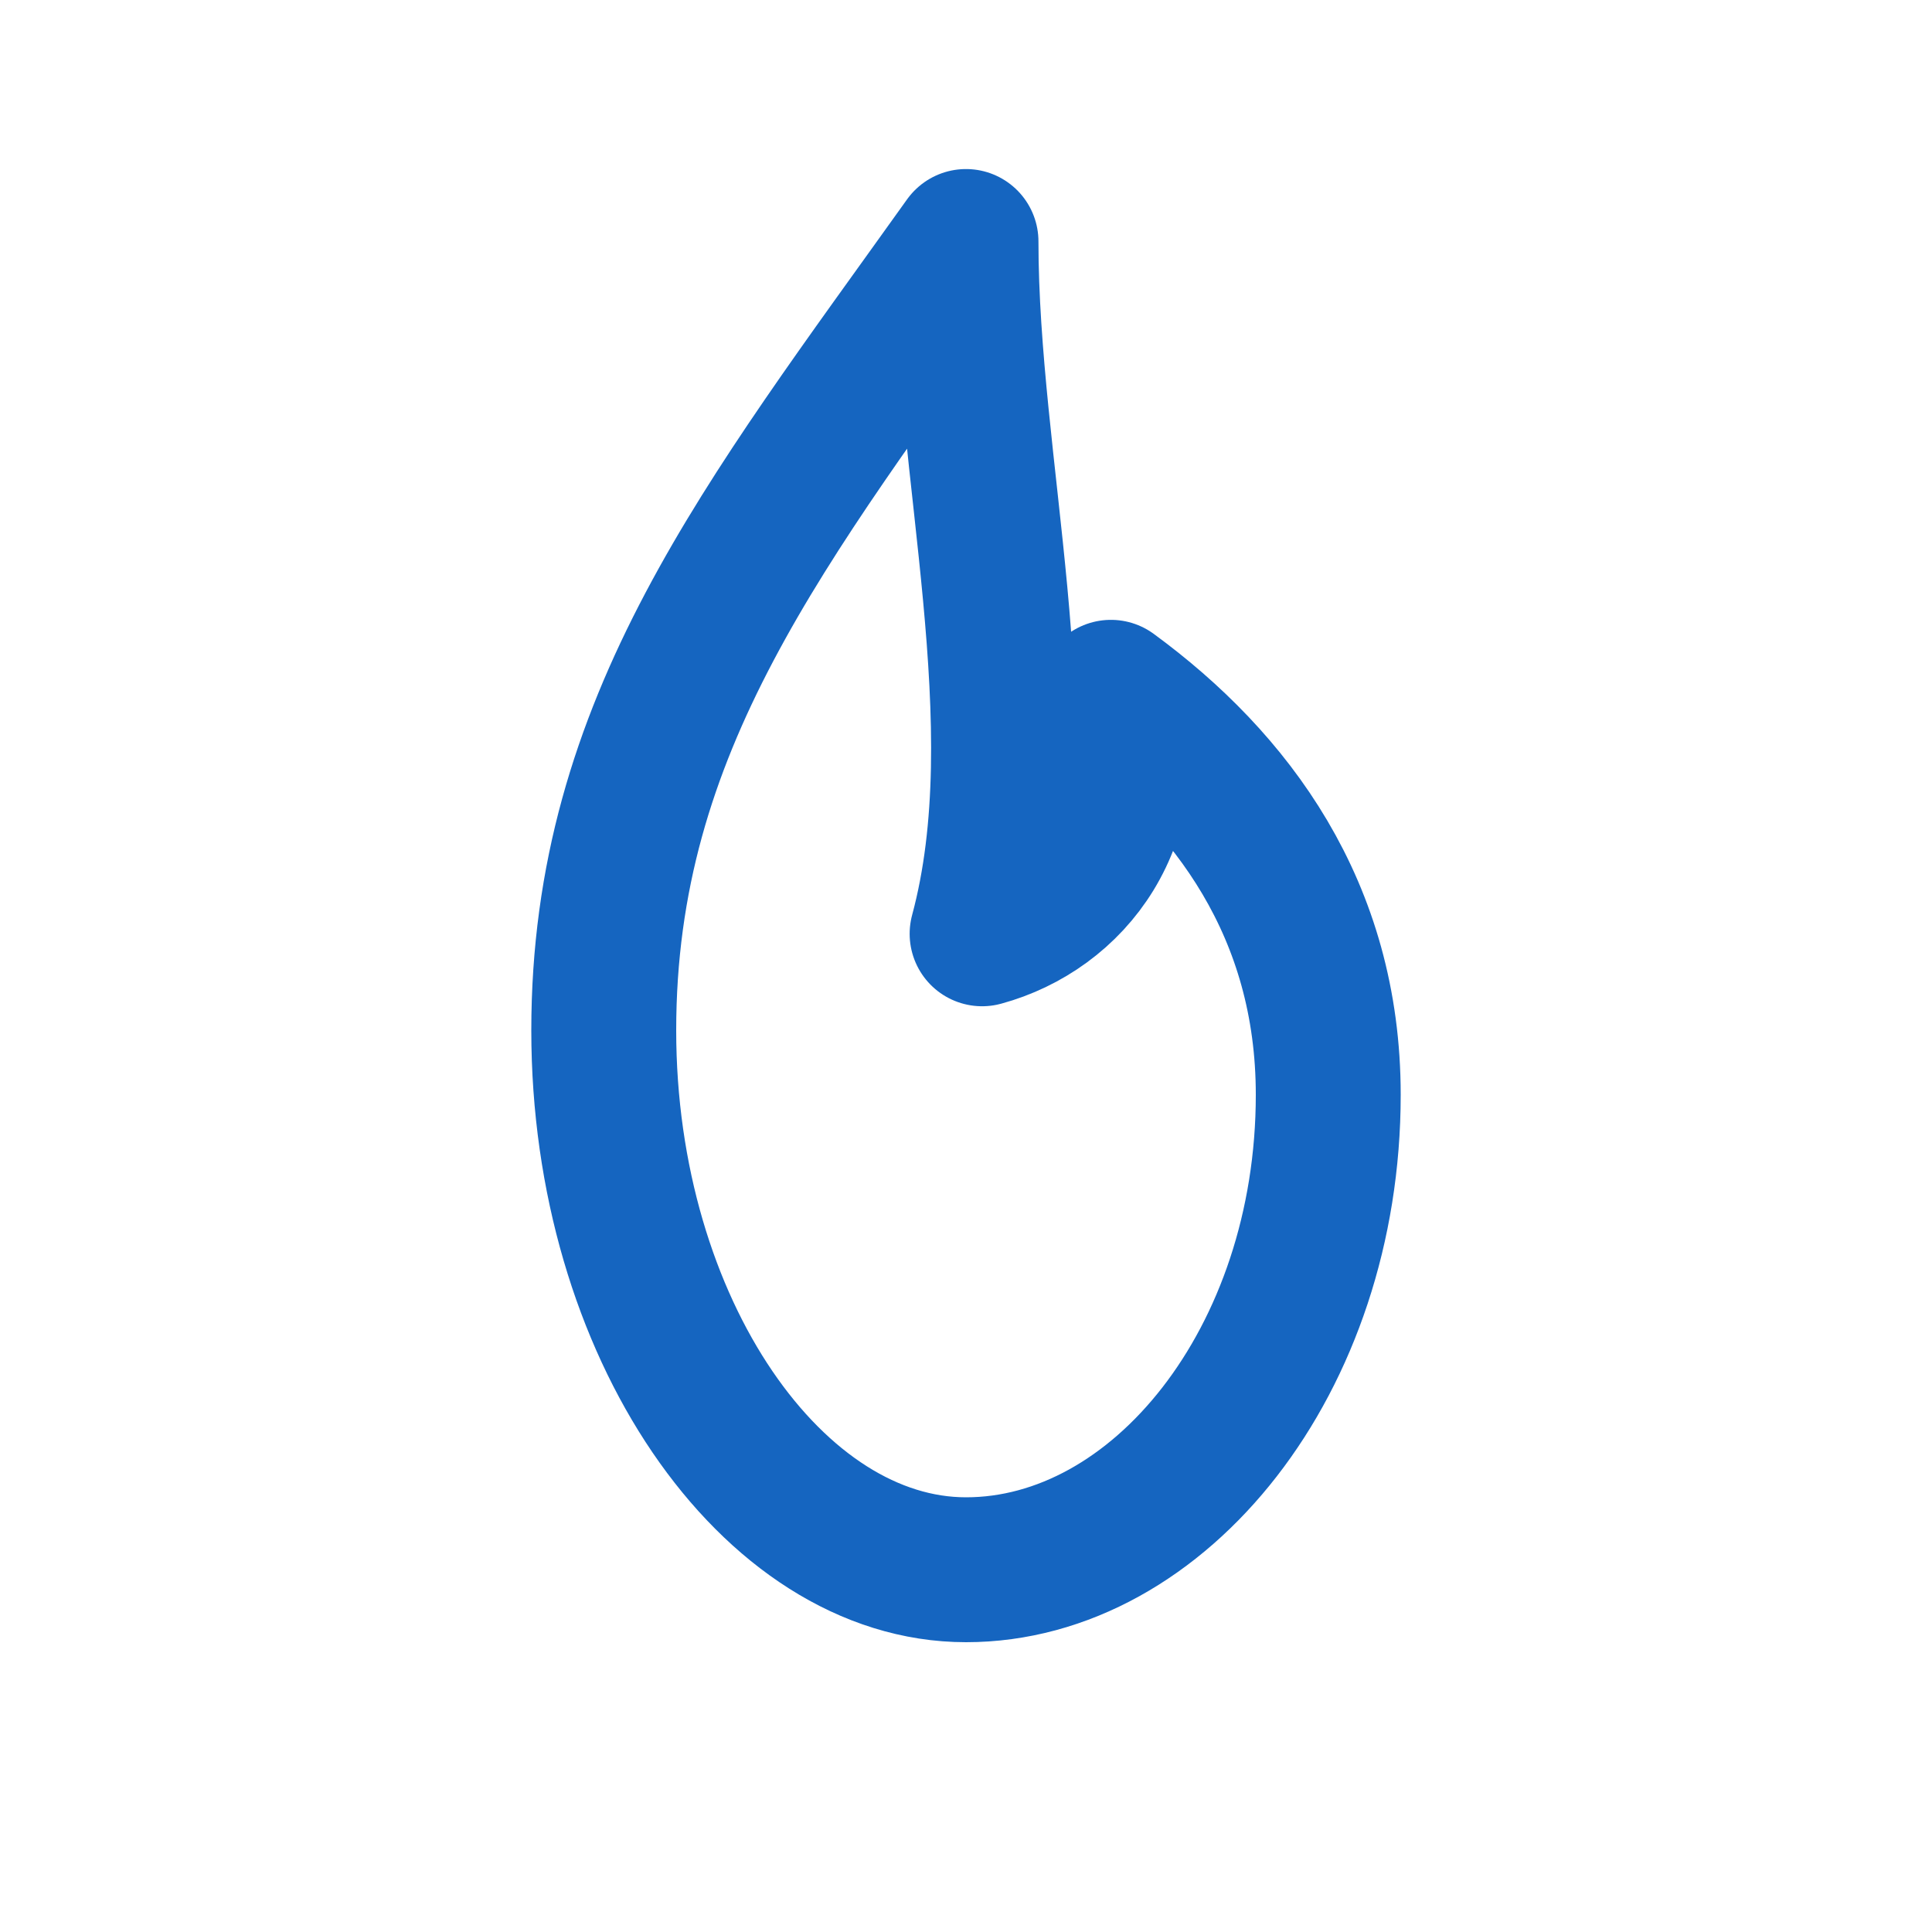
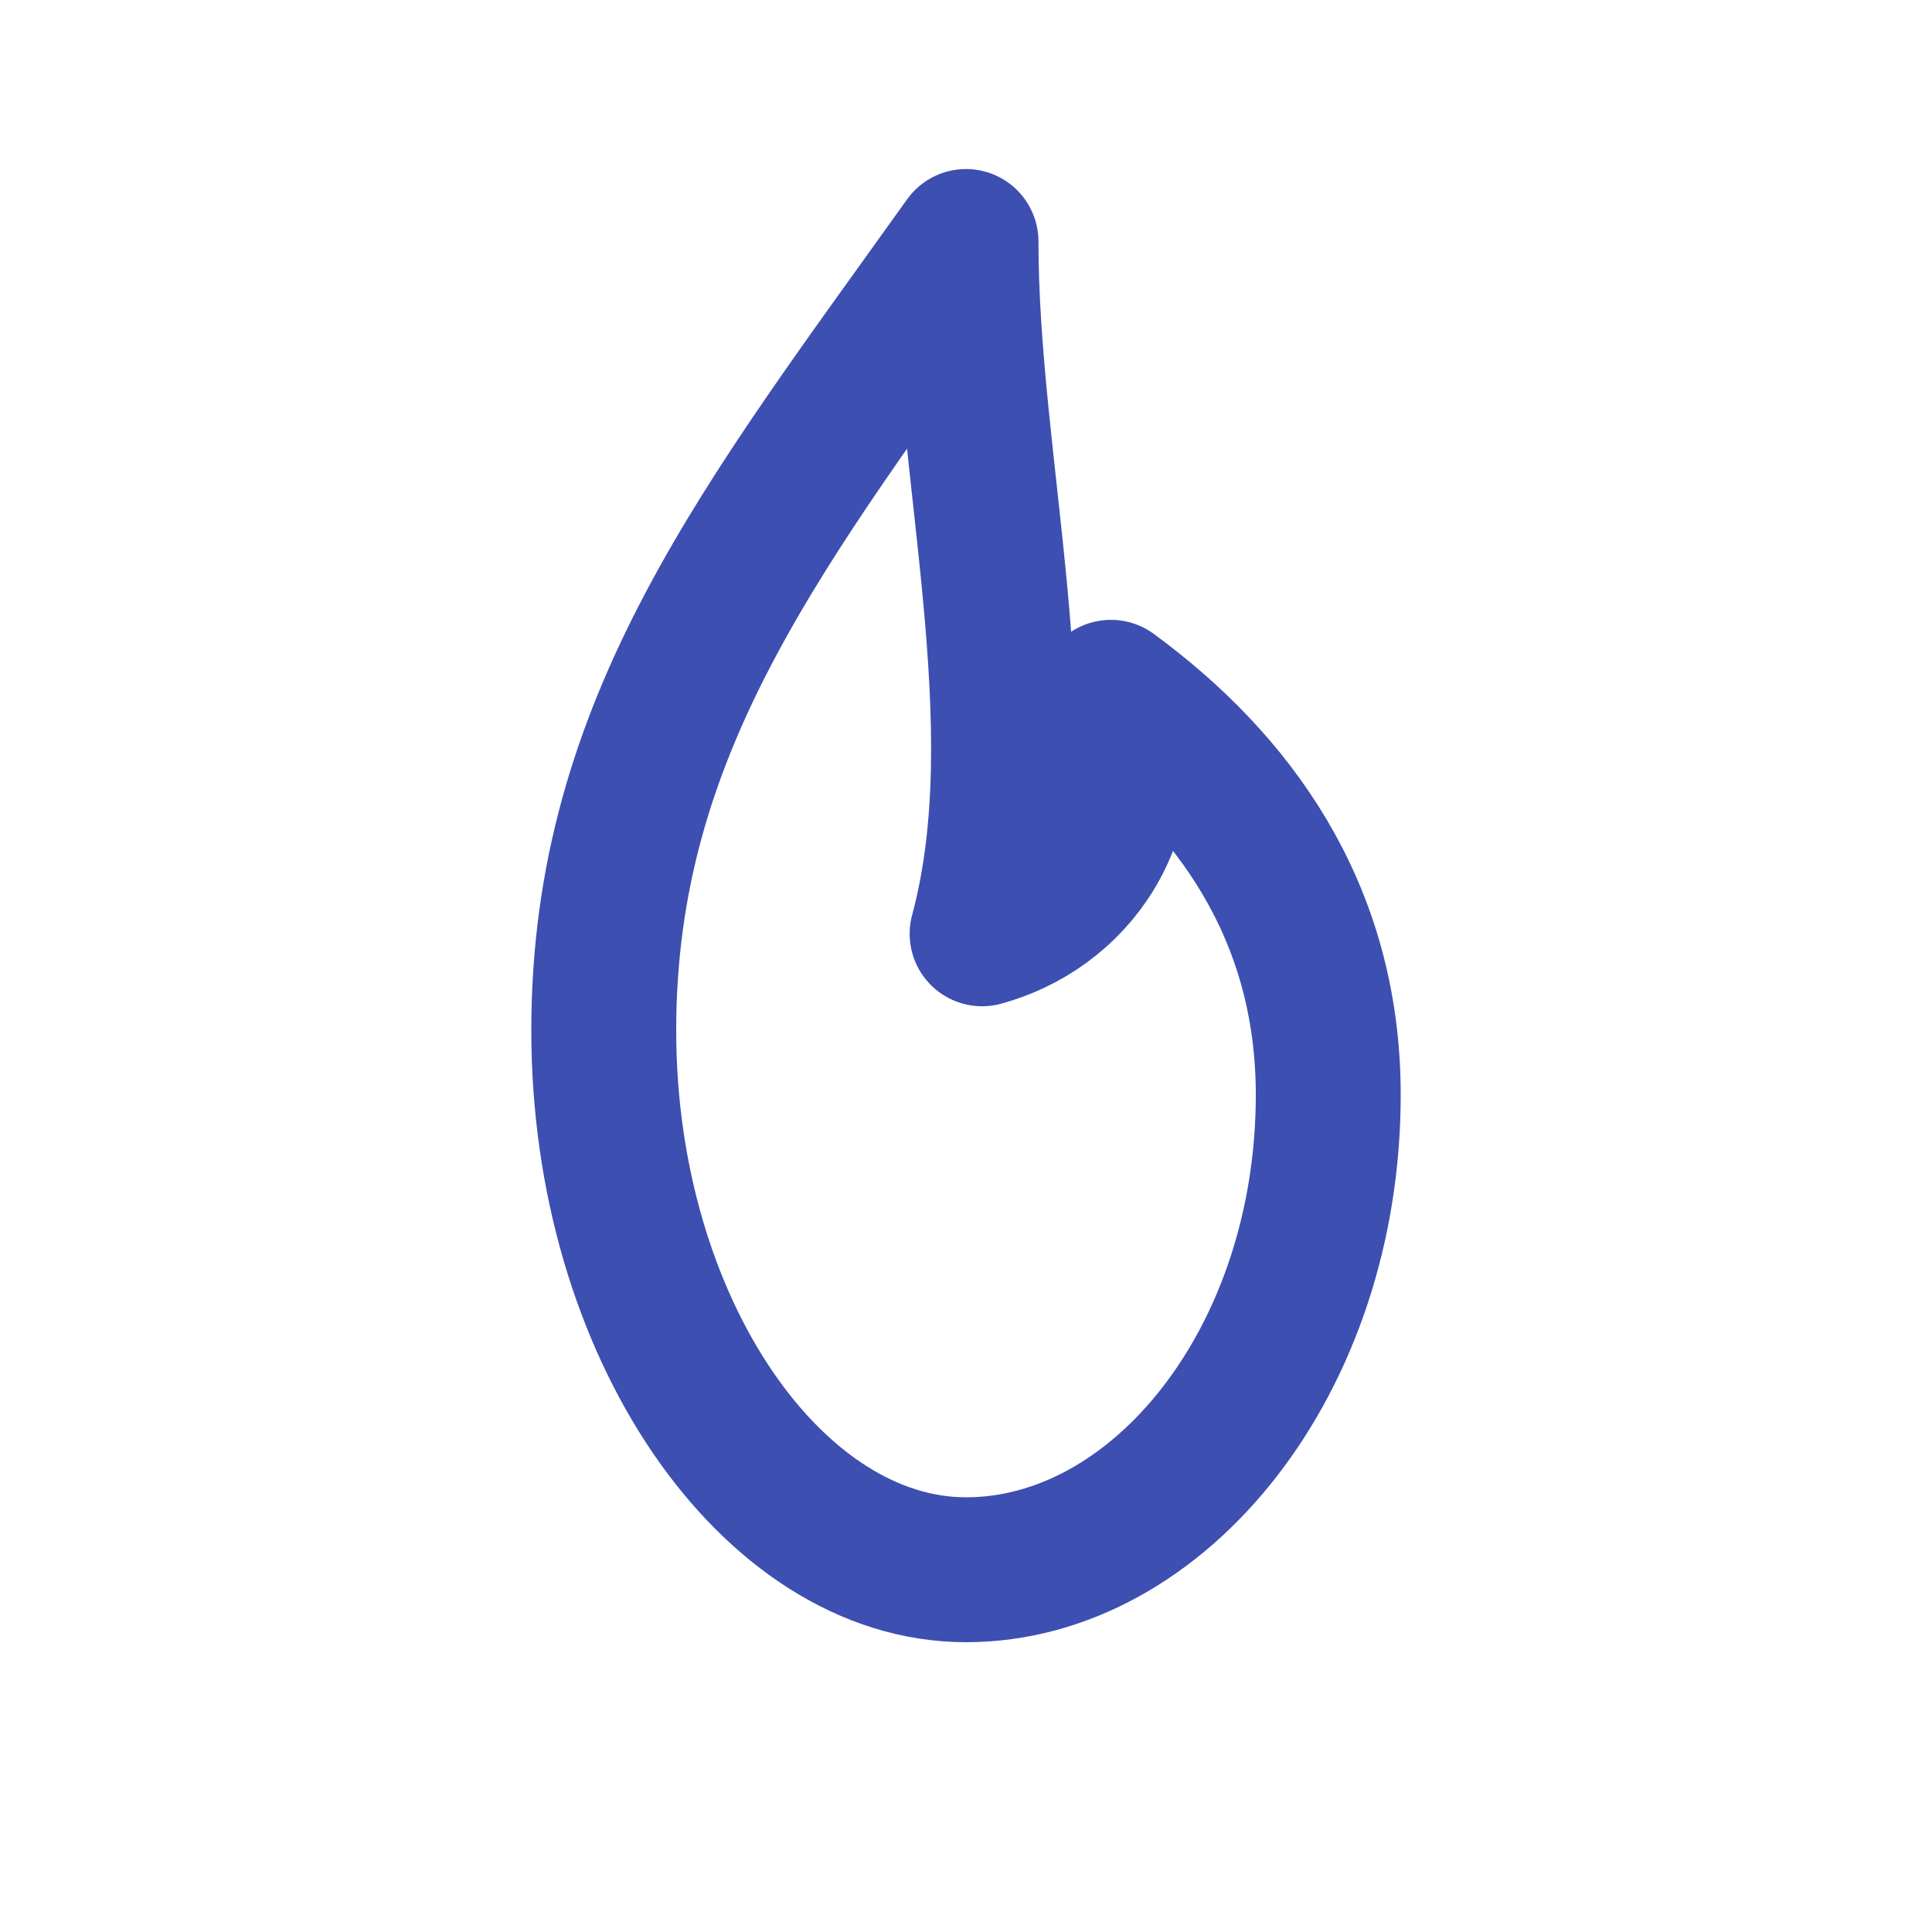
<svg xmlns="http://www.w3.org/2000/svg" viewBox="0 0 24 24">
-   <path d="M12 3C9.5 6.5 7.5 9 7.5 12.8C7.5 16.5 9.6 19.5 12 19.5C14.4 19.5 16.5 16.9 16.5 13.6C16.5 11.3 15.3 9.7 13.8 8.6C14.2 10.2 13.3 11.3 12.2 11.6C12.9 9 12 5.8 12 3Z" fill="none" stroke="#1565c0" stroke-width="1.8" stroke-linejoin="round" stroke-linecap="round" />
+   <path d="M12 3C9.5 6.5 7.5 9 7.5 12.8C7.5 16.5 9.6 19.5 12 19.5C14.4 19.5 16.5 16.9 16.5 13.6C16.5 11.3 15.3 9.7 13.8 8.6C14.2 10.2 13.3 11.3 12.2 11.6C12.9 9 12 5.8 12 3Z" fill="none" stroke="#3d4fb0" stroke-width="1.8" stroke-linejoin="round" stroke-linecap="round" />
</svg>
